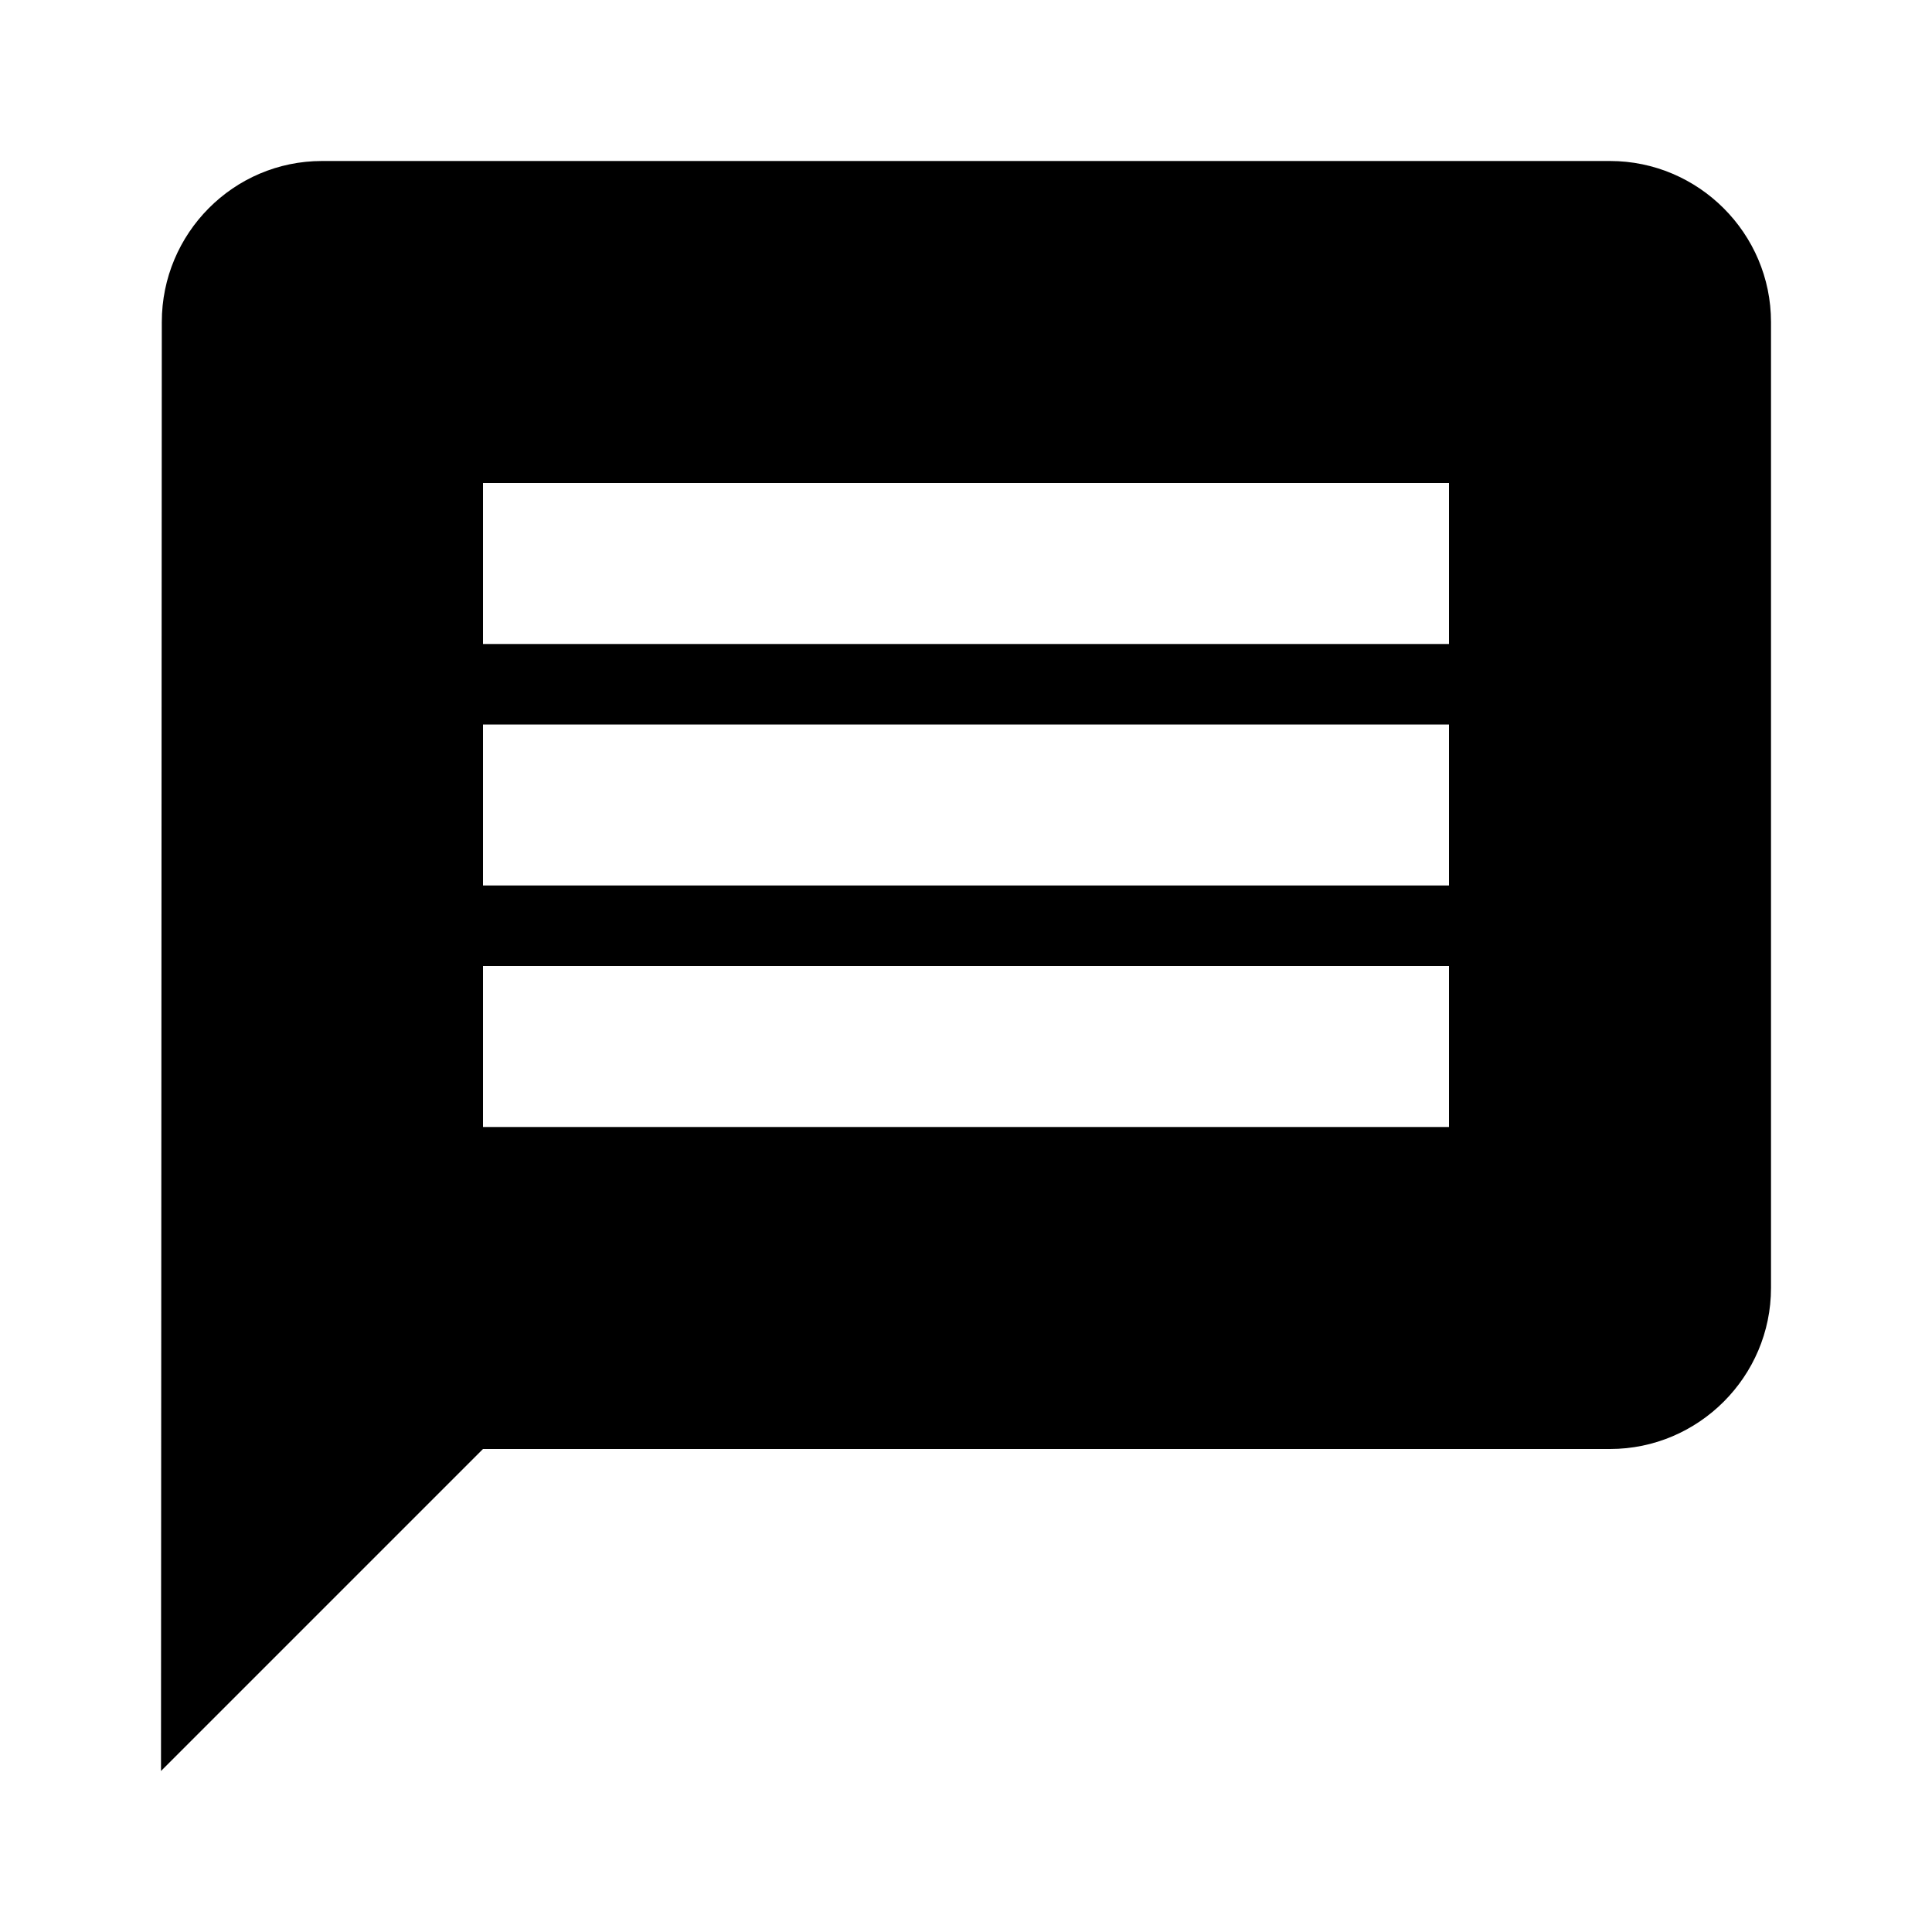
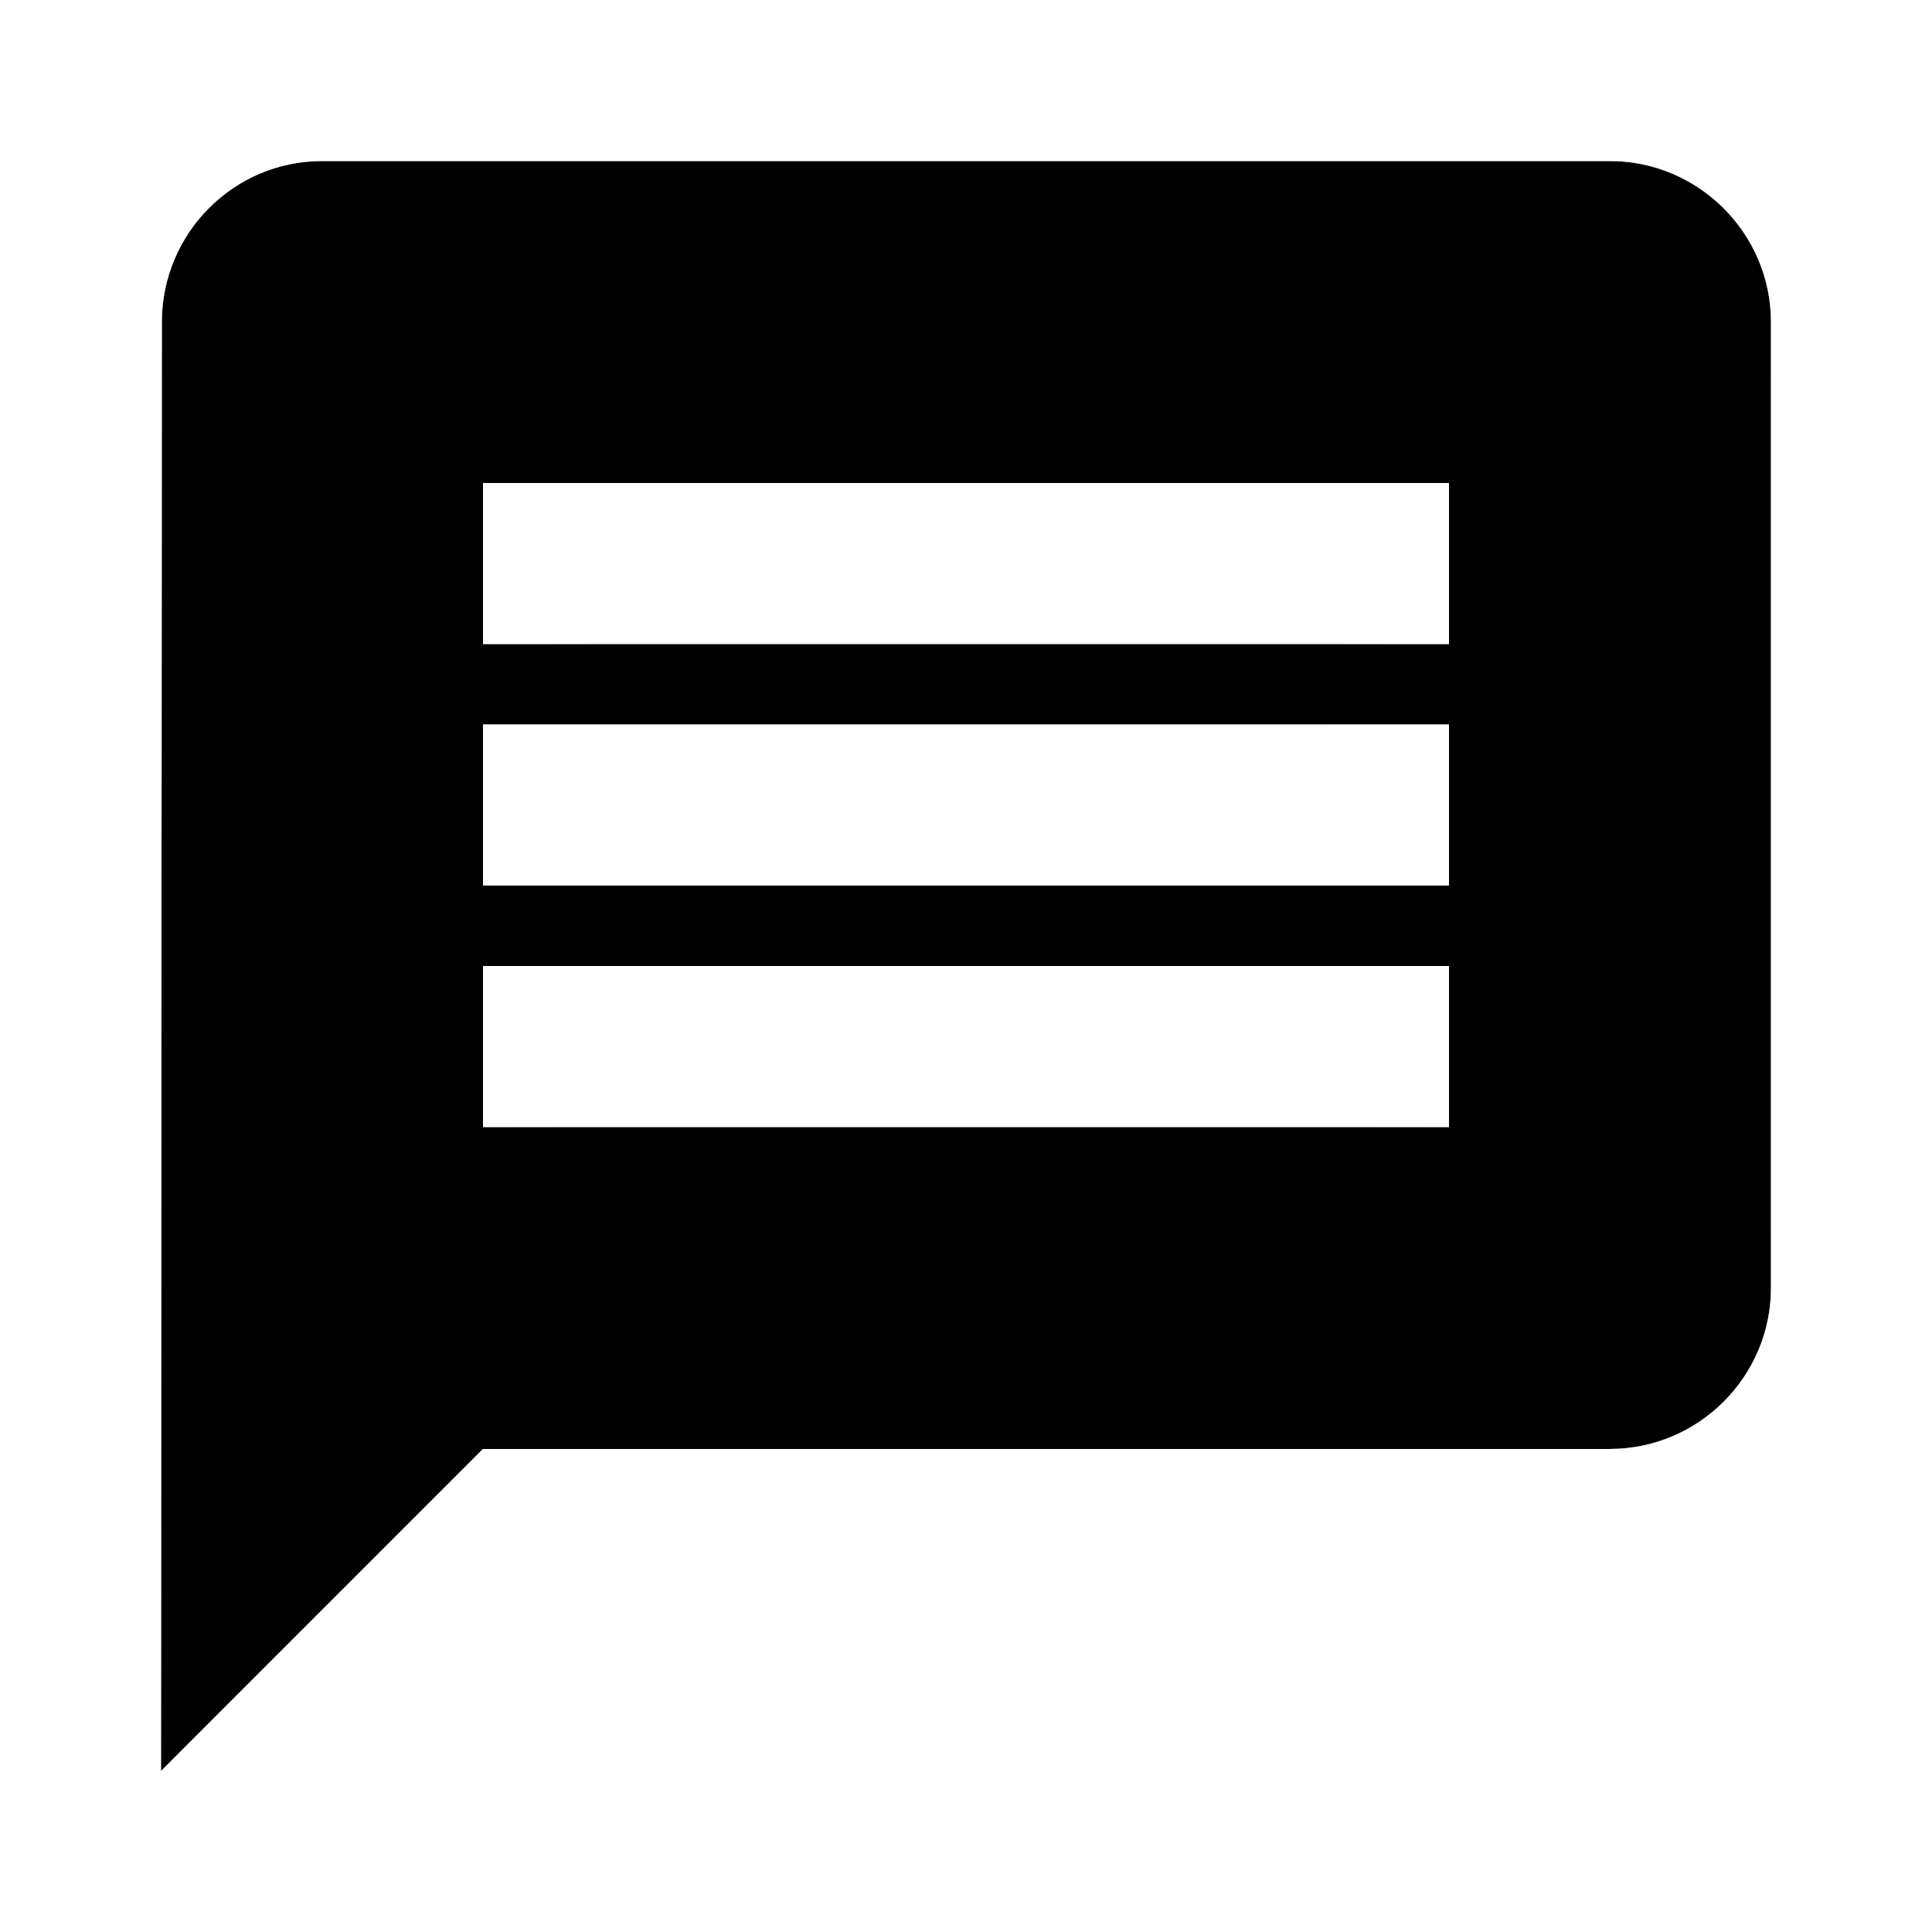
- <svg xmlns="http://www.w3.org/2000/svg" fill="#000000" height="24" viewBox="0 0 24 24" width="24">
-   <path d="M20 2H4c-1.1 0-1.99.9-1.99 2L2 22l4-4h14c1.1 0 2-.9 2-2V4c0-1.1-.9-2-2-2zm-2 12H6v-2h12v2zm0-3H6V9h12v2zm0-3H6V6h12v2z" />
+ <svg xmlns="http://www.w3.org/2000/svg" height="24" viewBox="0 0 24 24" width="24">
+   <style>
+         .icon {
+             fill: black;
+             filter:
+                 drop-shadow(0px 0px 1px white)
+         }
+     </style>
+   <path class="icon" d="M20 2H4c-1.1 0-1.99.9-1.99 2L2 22l4-4h14c1.1 0 2-.9 2-2V4c0-1.1-.9-2-2-2zm-2 12H6v-2h12v2zm0-3H6V9h12v2zm0-3H6V6h12v2z" />
  <path d="M0 0h24v24H0z" fill="none" />
</svg>
